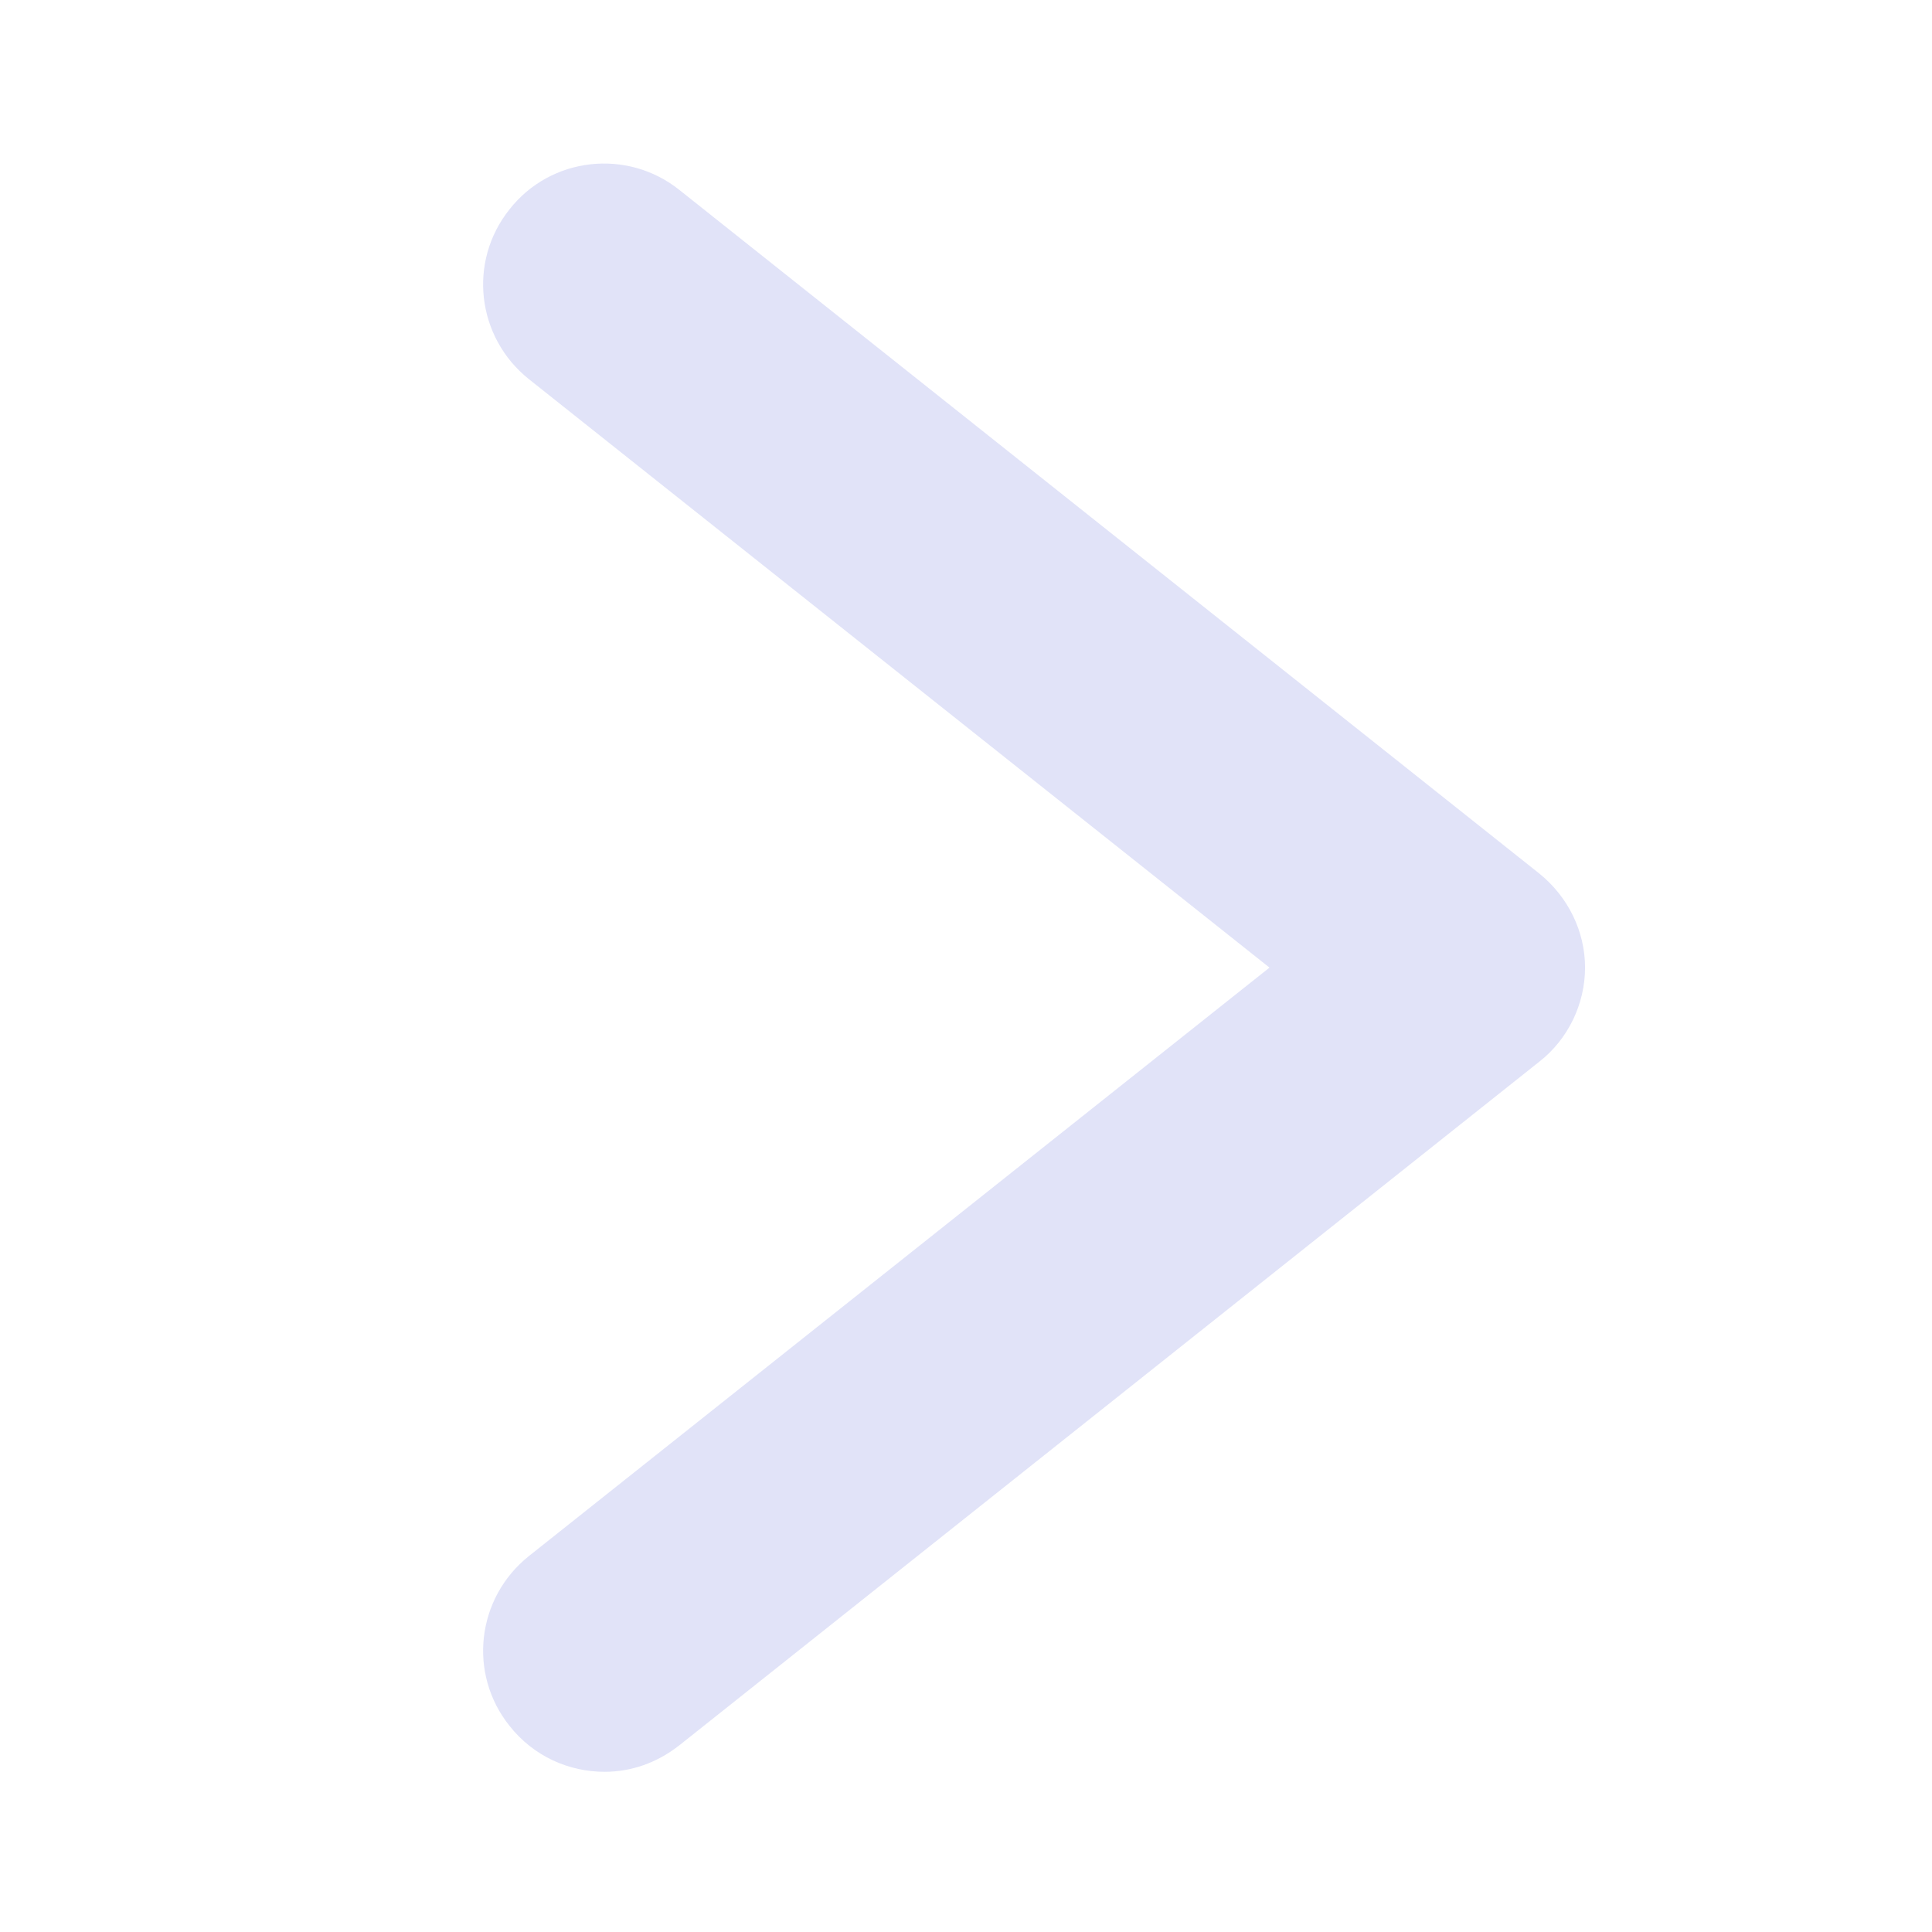
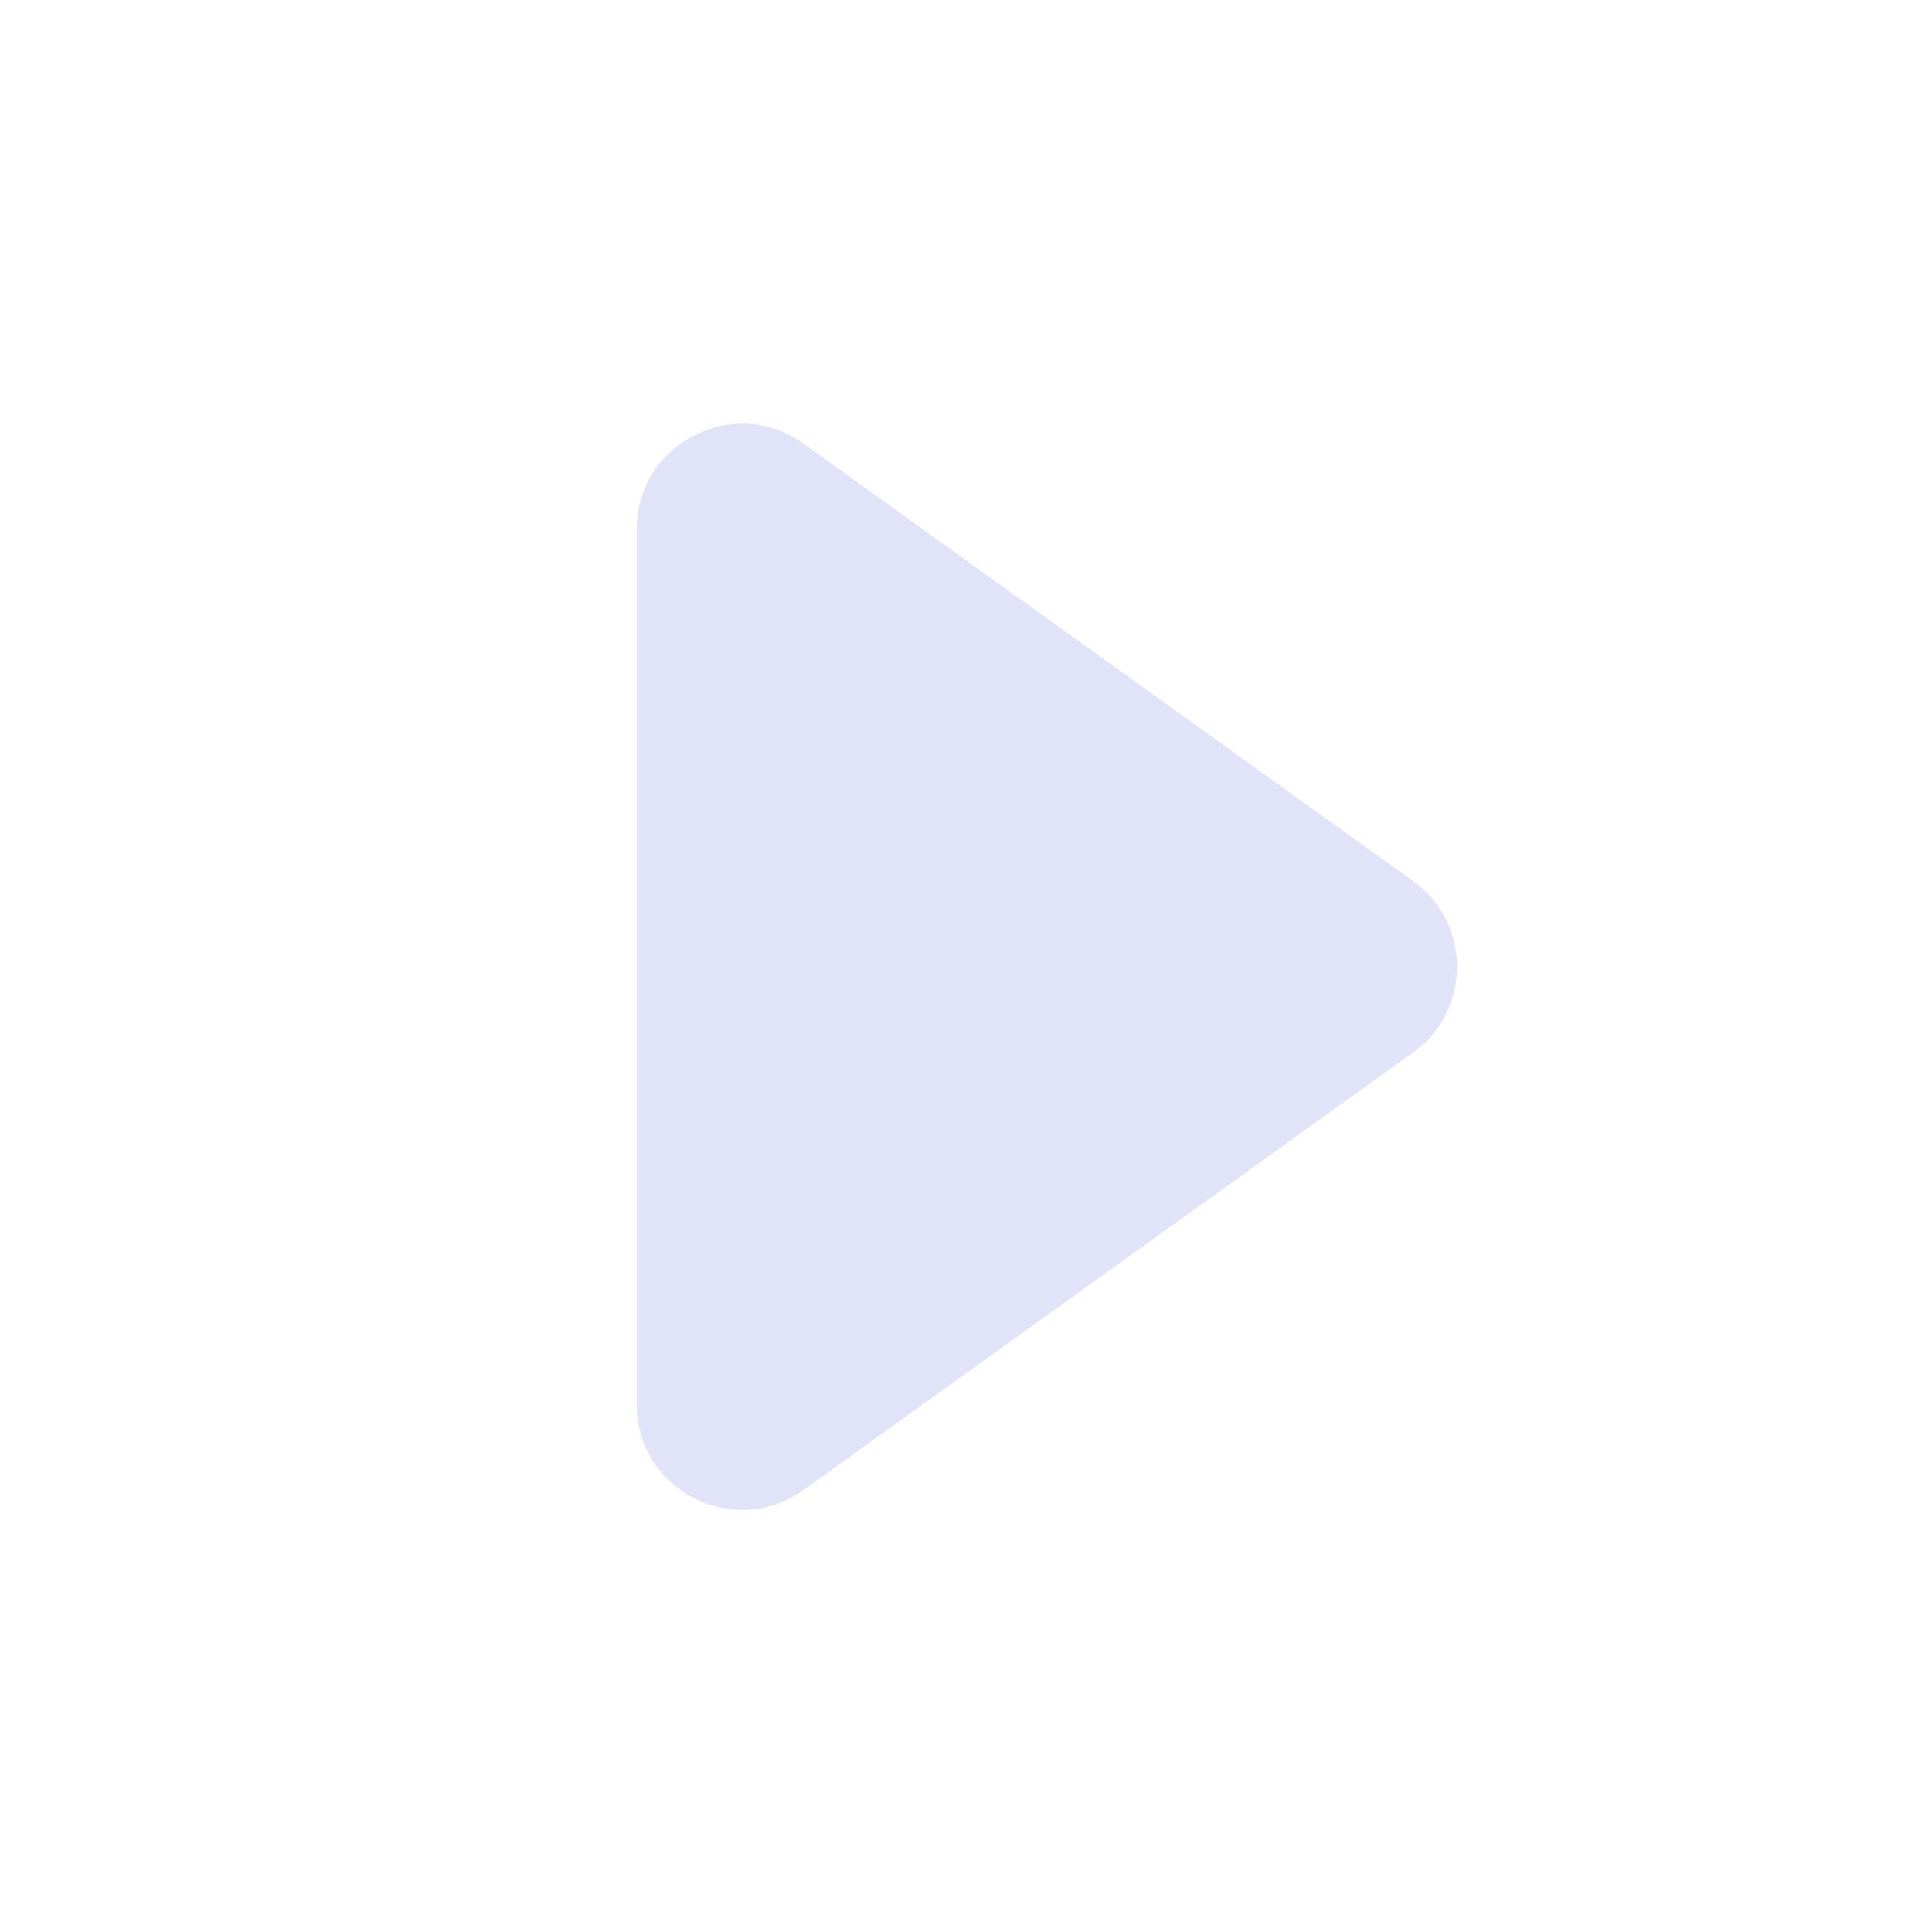
<svg xmlns="http://www.w3.org/2000/svg" id="Main" viewBox="0 0 24 24">
  <defs>
    <style>.cls-1{fill:#e1e3f8;}</style>
  </defs>
-   <path class="cls-1" d="M7.51,22.01c-.44,0-.88-.19-1.18-.57-.52-.65-.41-1.59.24-2.11l9.2-7.31L6.57,4.71c-.65-.52-.76-1.46-.24-2.11.51-.65,1.46-.76,2.11-.24l10.68,8.49c.36.29.57.72.57,1.17s-.21.89-.57,1.17l-10.68,8.49c-.28.22-.6.33-.93.33Z" />
+   <path class="cls-1" d="M7.91,6.56v10.89c0,1.06,1.2,1.68,2.07,1.06l7.58-5.44c.72-.52.72-1.6,0-2.12l-7.58-5.44c-.86-.62-2.07,0-2.07,1.06Z" />
</svg>
